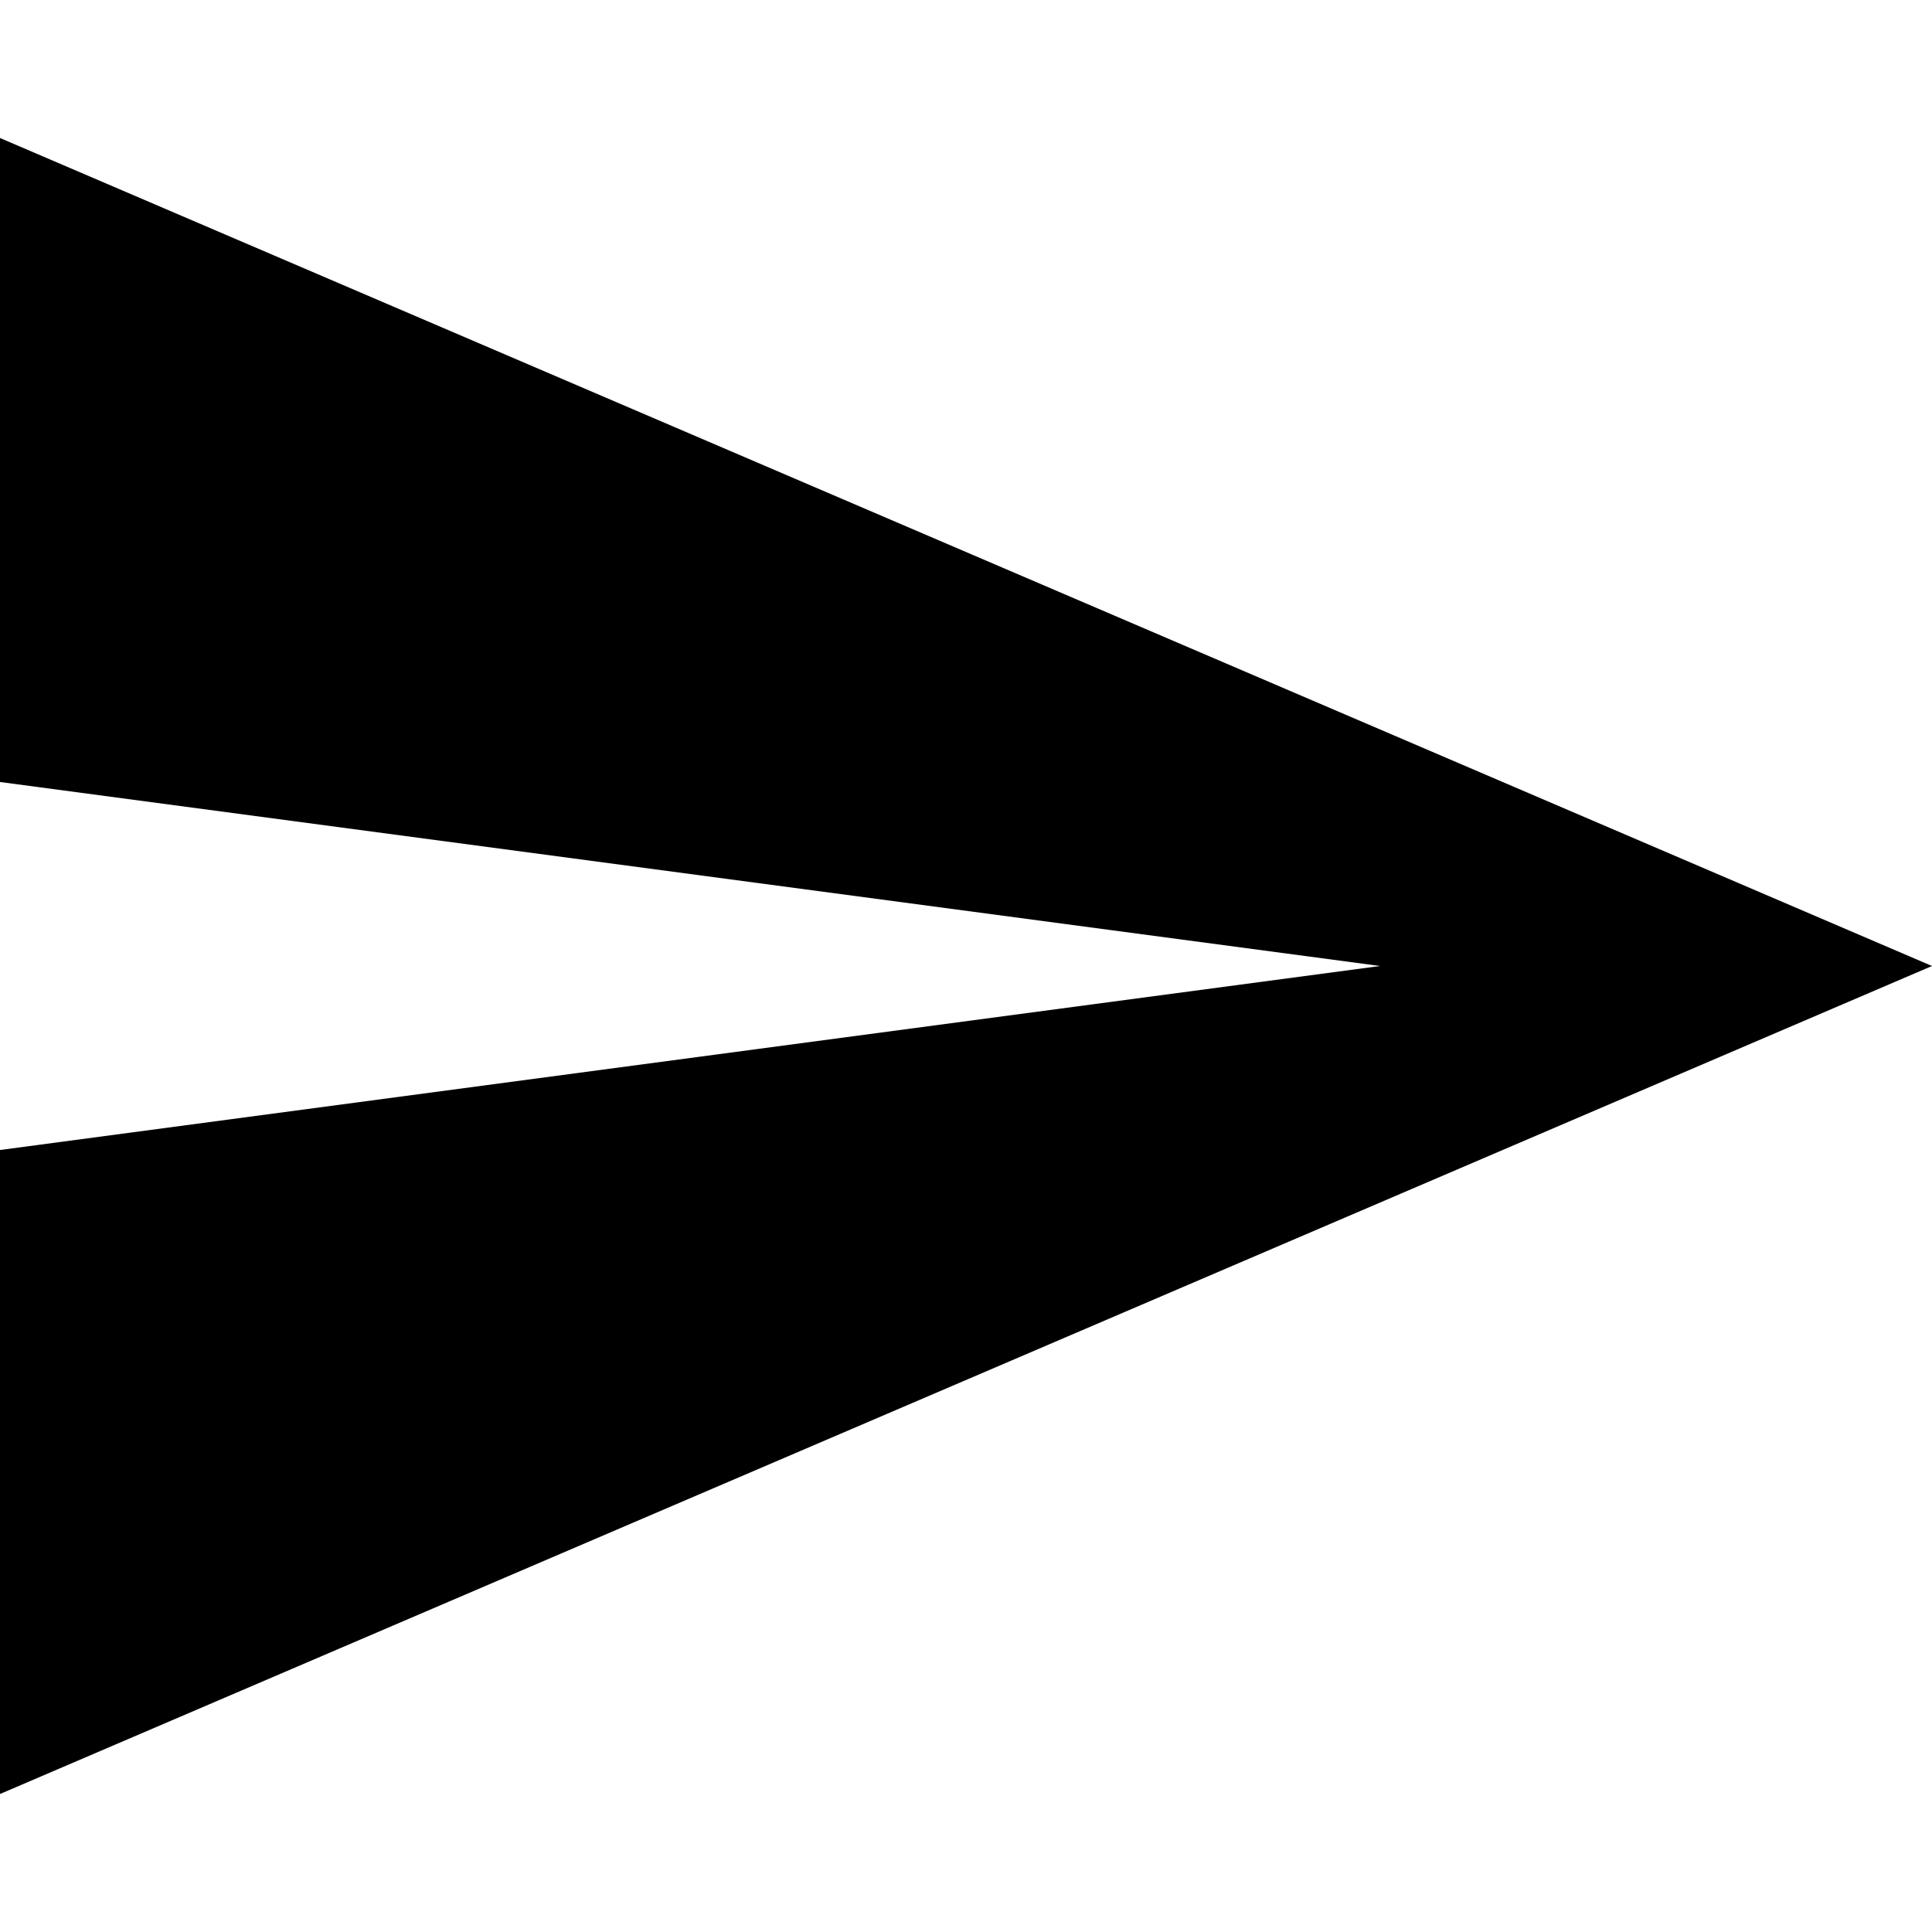
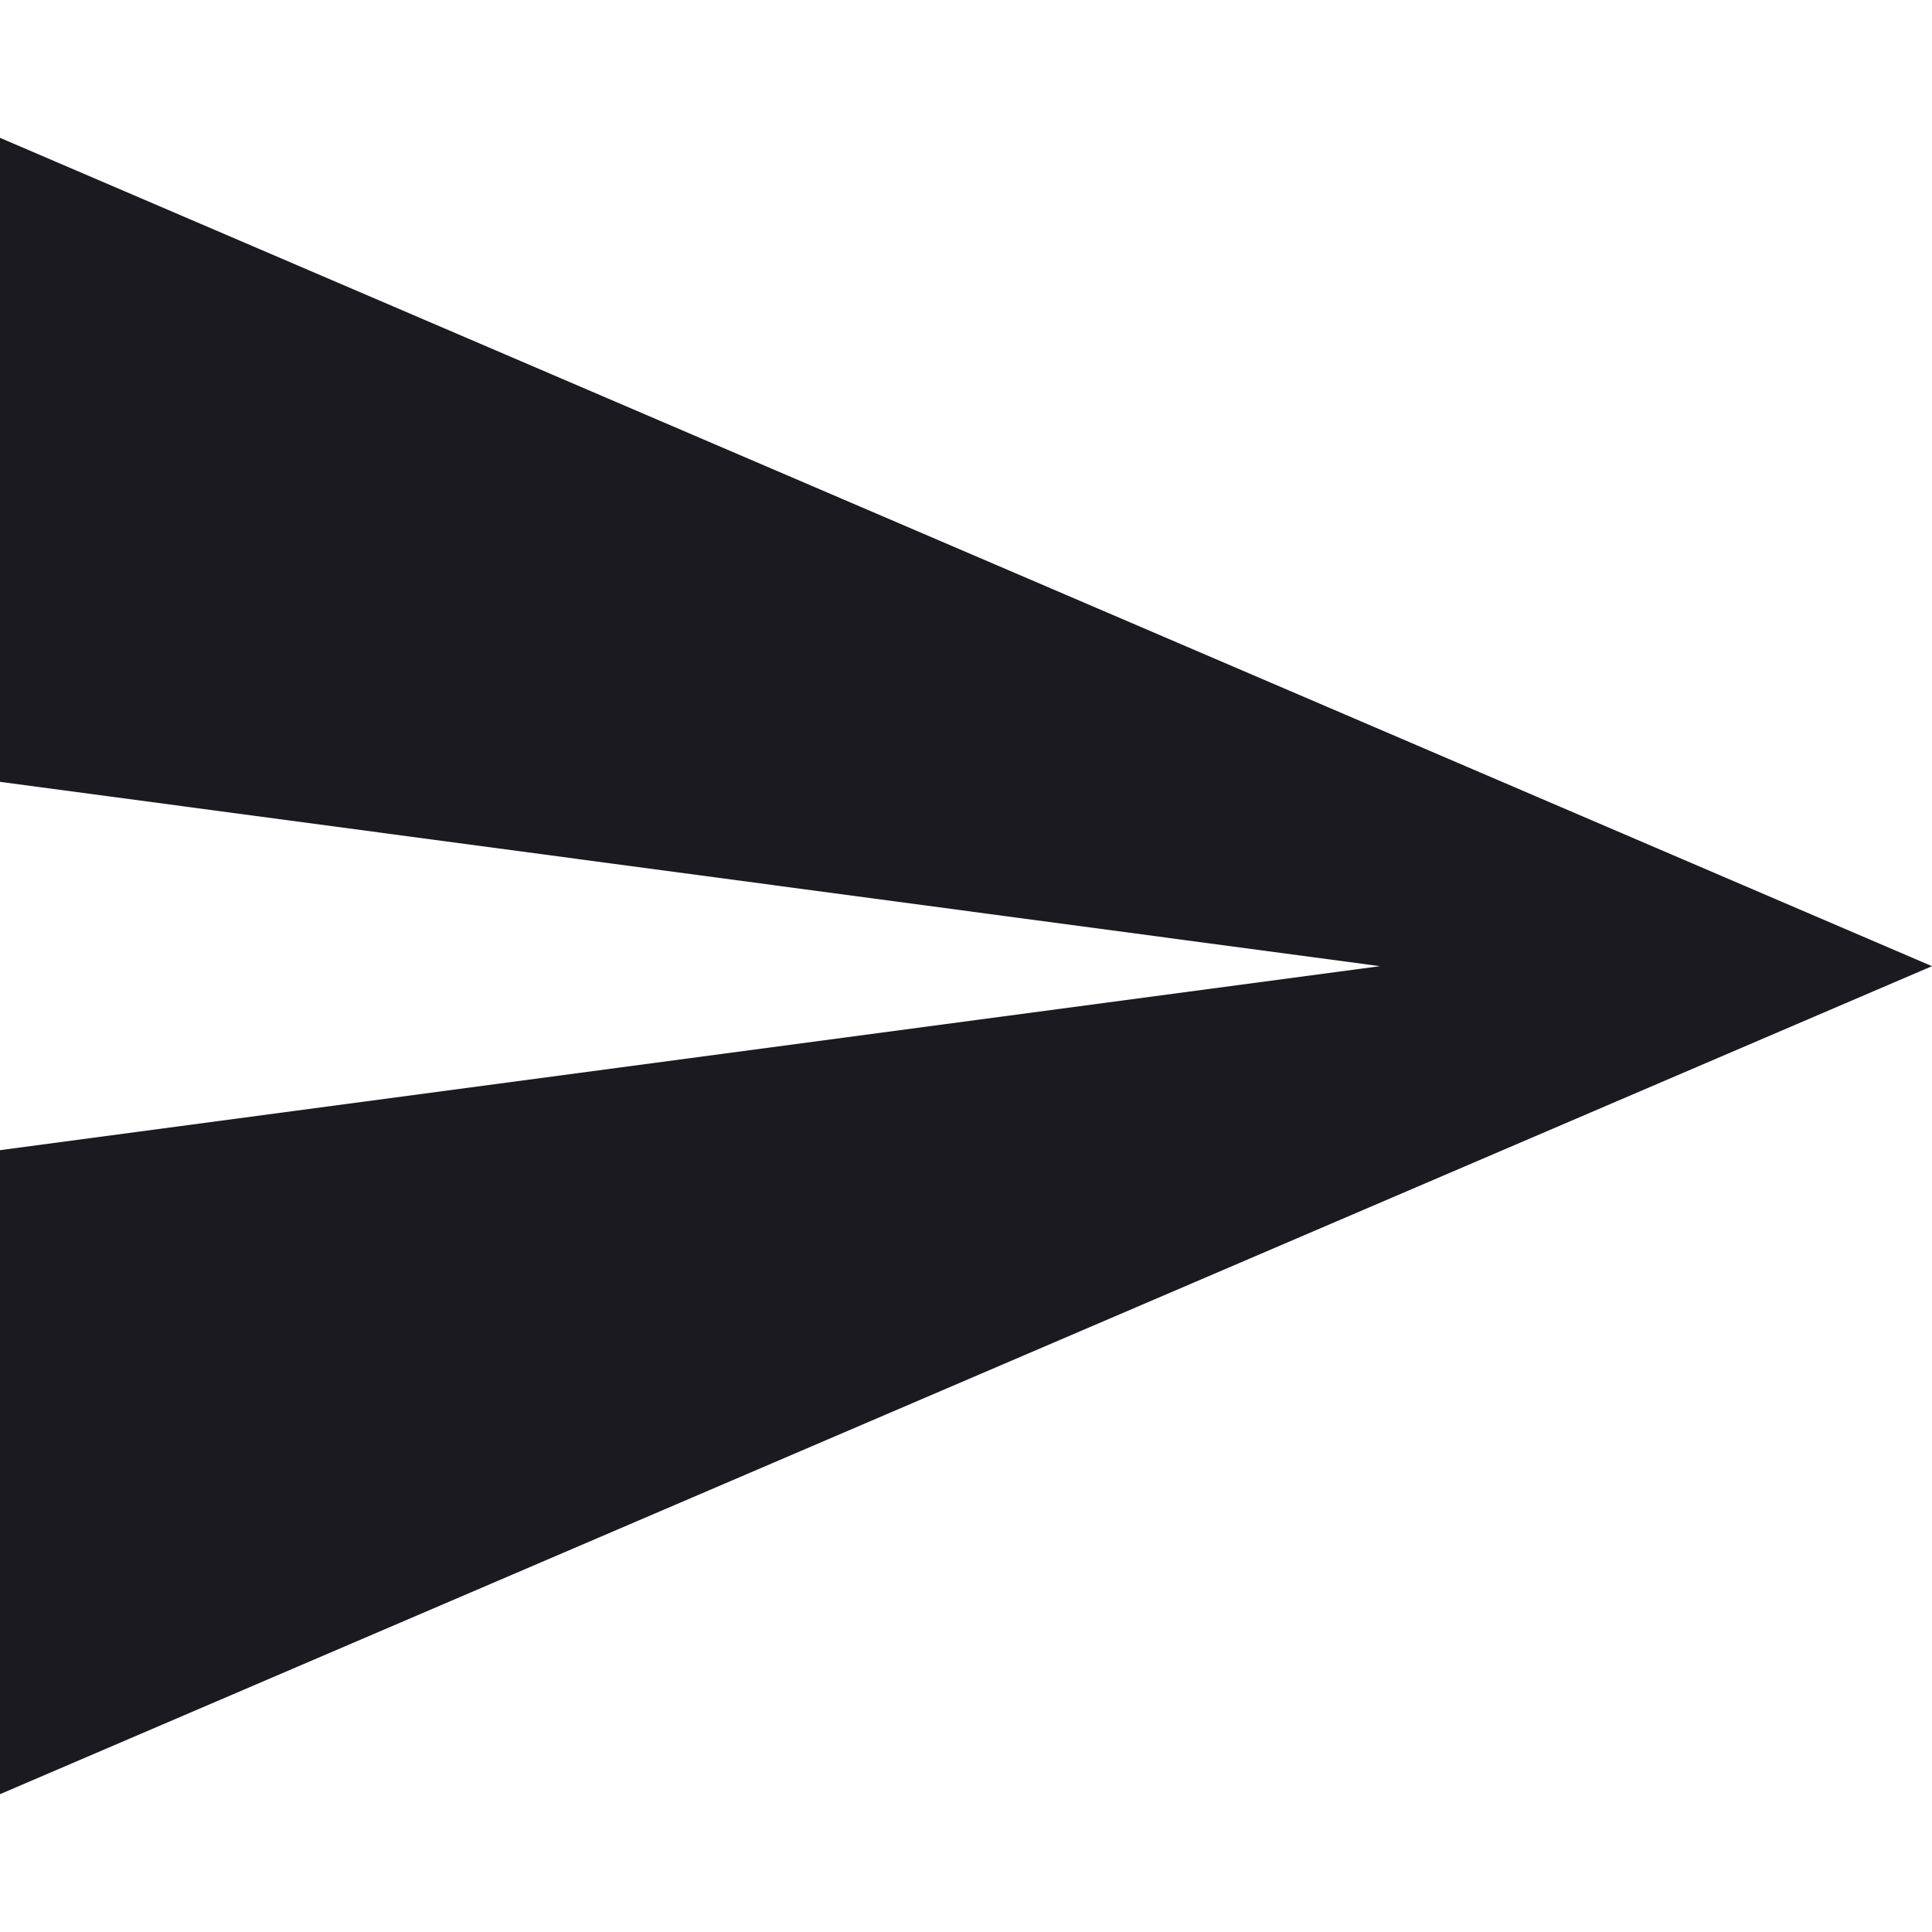
- <svg xmlns="http://www.w3.org/2000/svg" version="1.1" id="Capa_1" x="0px" y="0px" width="535.5px" height="535.5px" viewBox="0 0 535.5 535.5" style="enable-background:new 0 0 535.5 535.5;" xml:space="preserve">
+ <svg xmlns="http://www.w3.org/2000/svg" version="1.1" id="Capa_1" x="0px" y="0px" viewBox="0 0 535.5 535.5" style="enable-background:new 0 0 535.5 535.5;" xml:space="preserve">
+   <style type="text/css">
+ 	.st0{fill:#1A1A20;}
+ </style>
  <g>
    <g id="send">
-       <polygon points="0,497.25 535.5,267.75 0,38.25 0,216.75 382.5,267.75 0,318.75   " />
+       <polygon class="st0" points="0,497.3 535.5,267.8 0,38.2 0,216.7 382.5,267.8 0,318.8   " />
    </g>
  </g>
-   <g>
- </g>
-   <g>
- </g>
-   <g>
- </g>
-   <g>
- </g>
-   <g>
- </g>
-   <g>
- </g>
-   <g>
- </g>
-   <g>
- </g>
-   <g>
- </g>
-   <g>
- </g>
-   <g>
- </g>
-   <g>
- </g>
-   <g>
- </g>
-   <g>
- </g>
-   <g>
- </g>
</svg>
